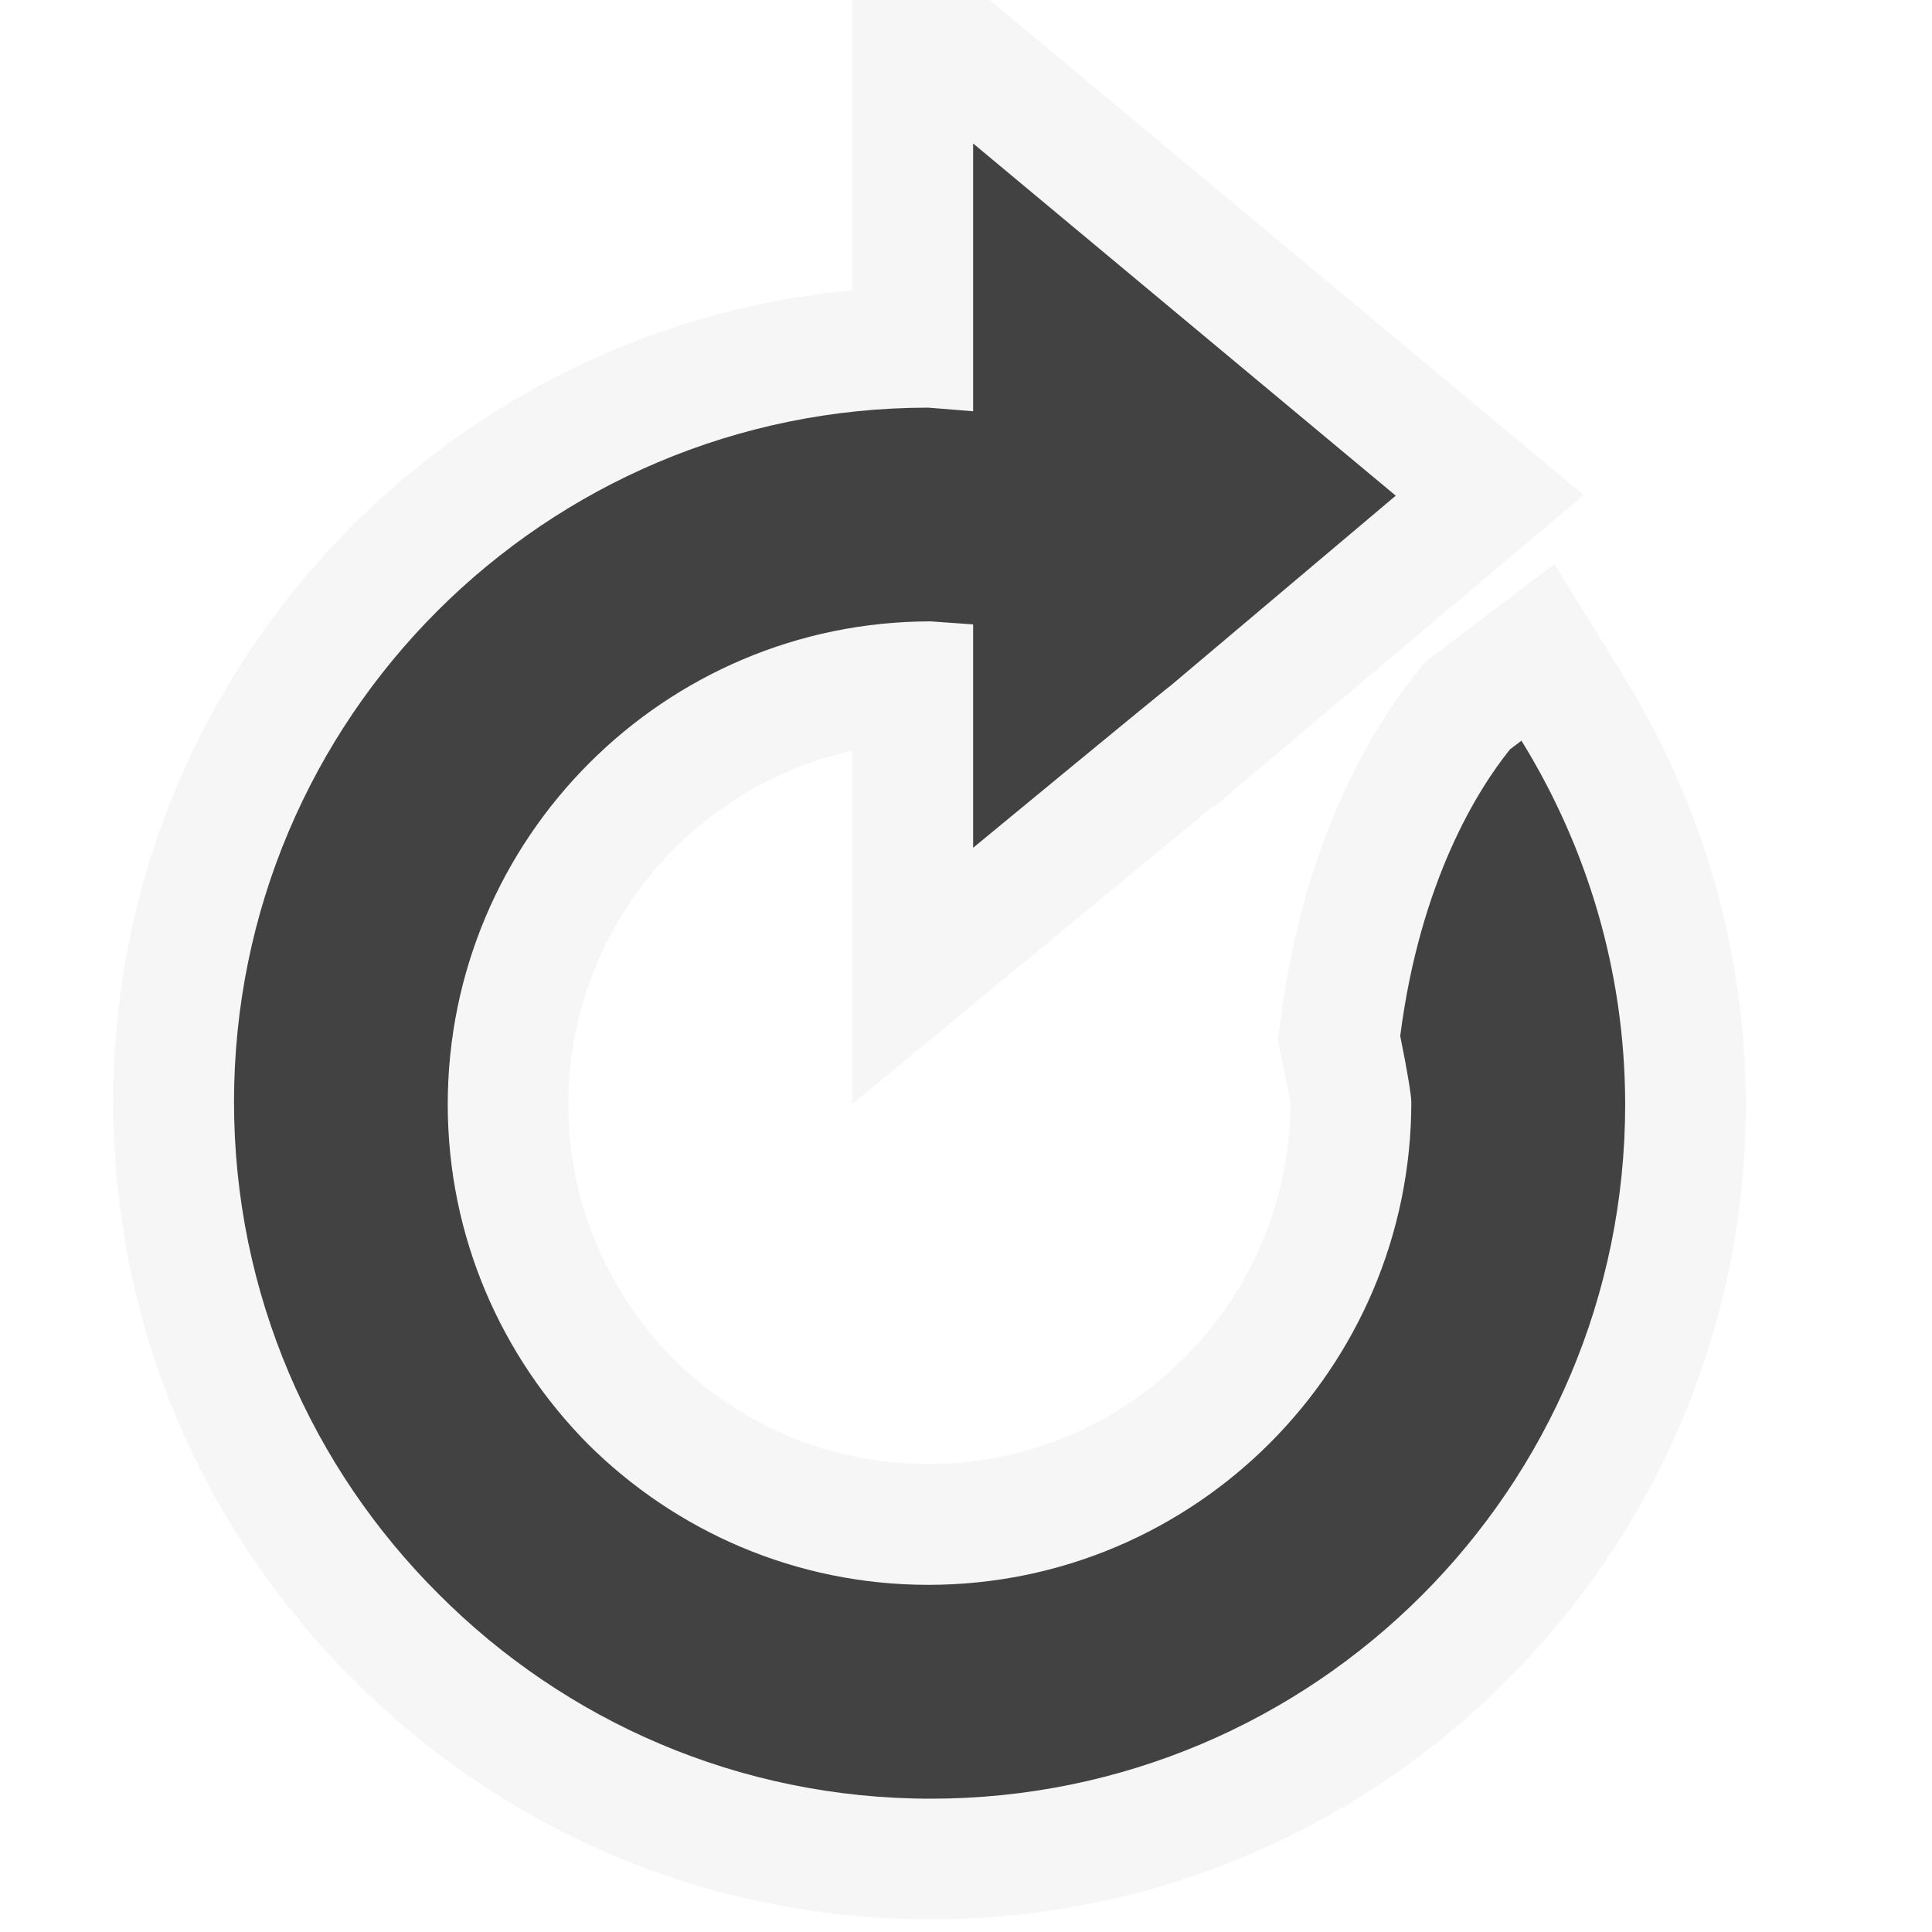
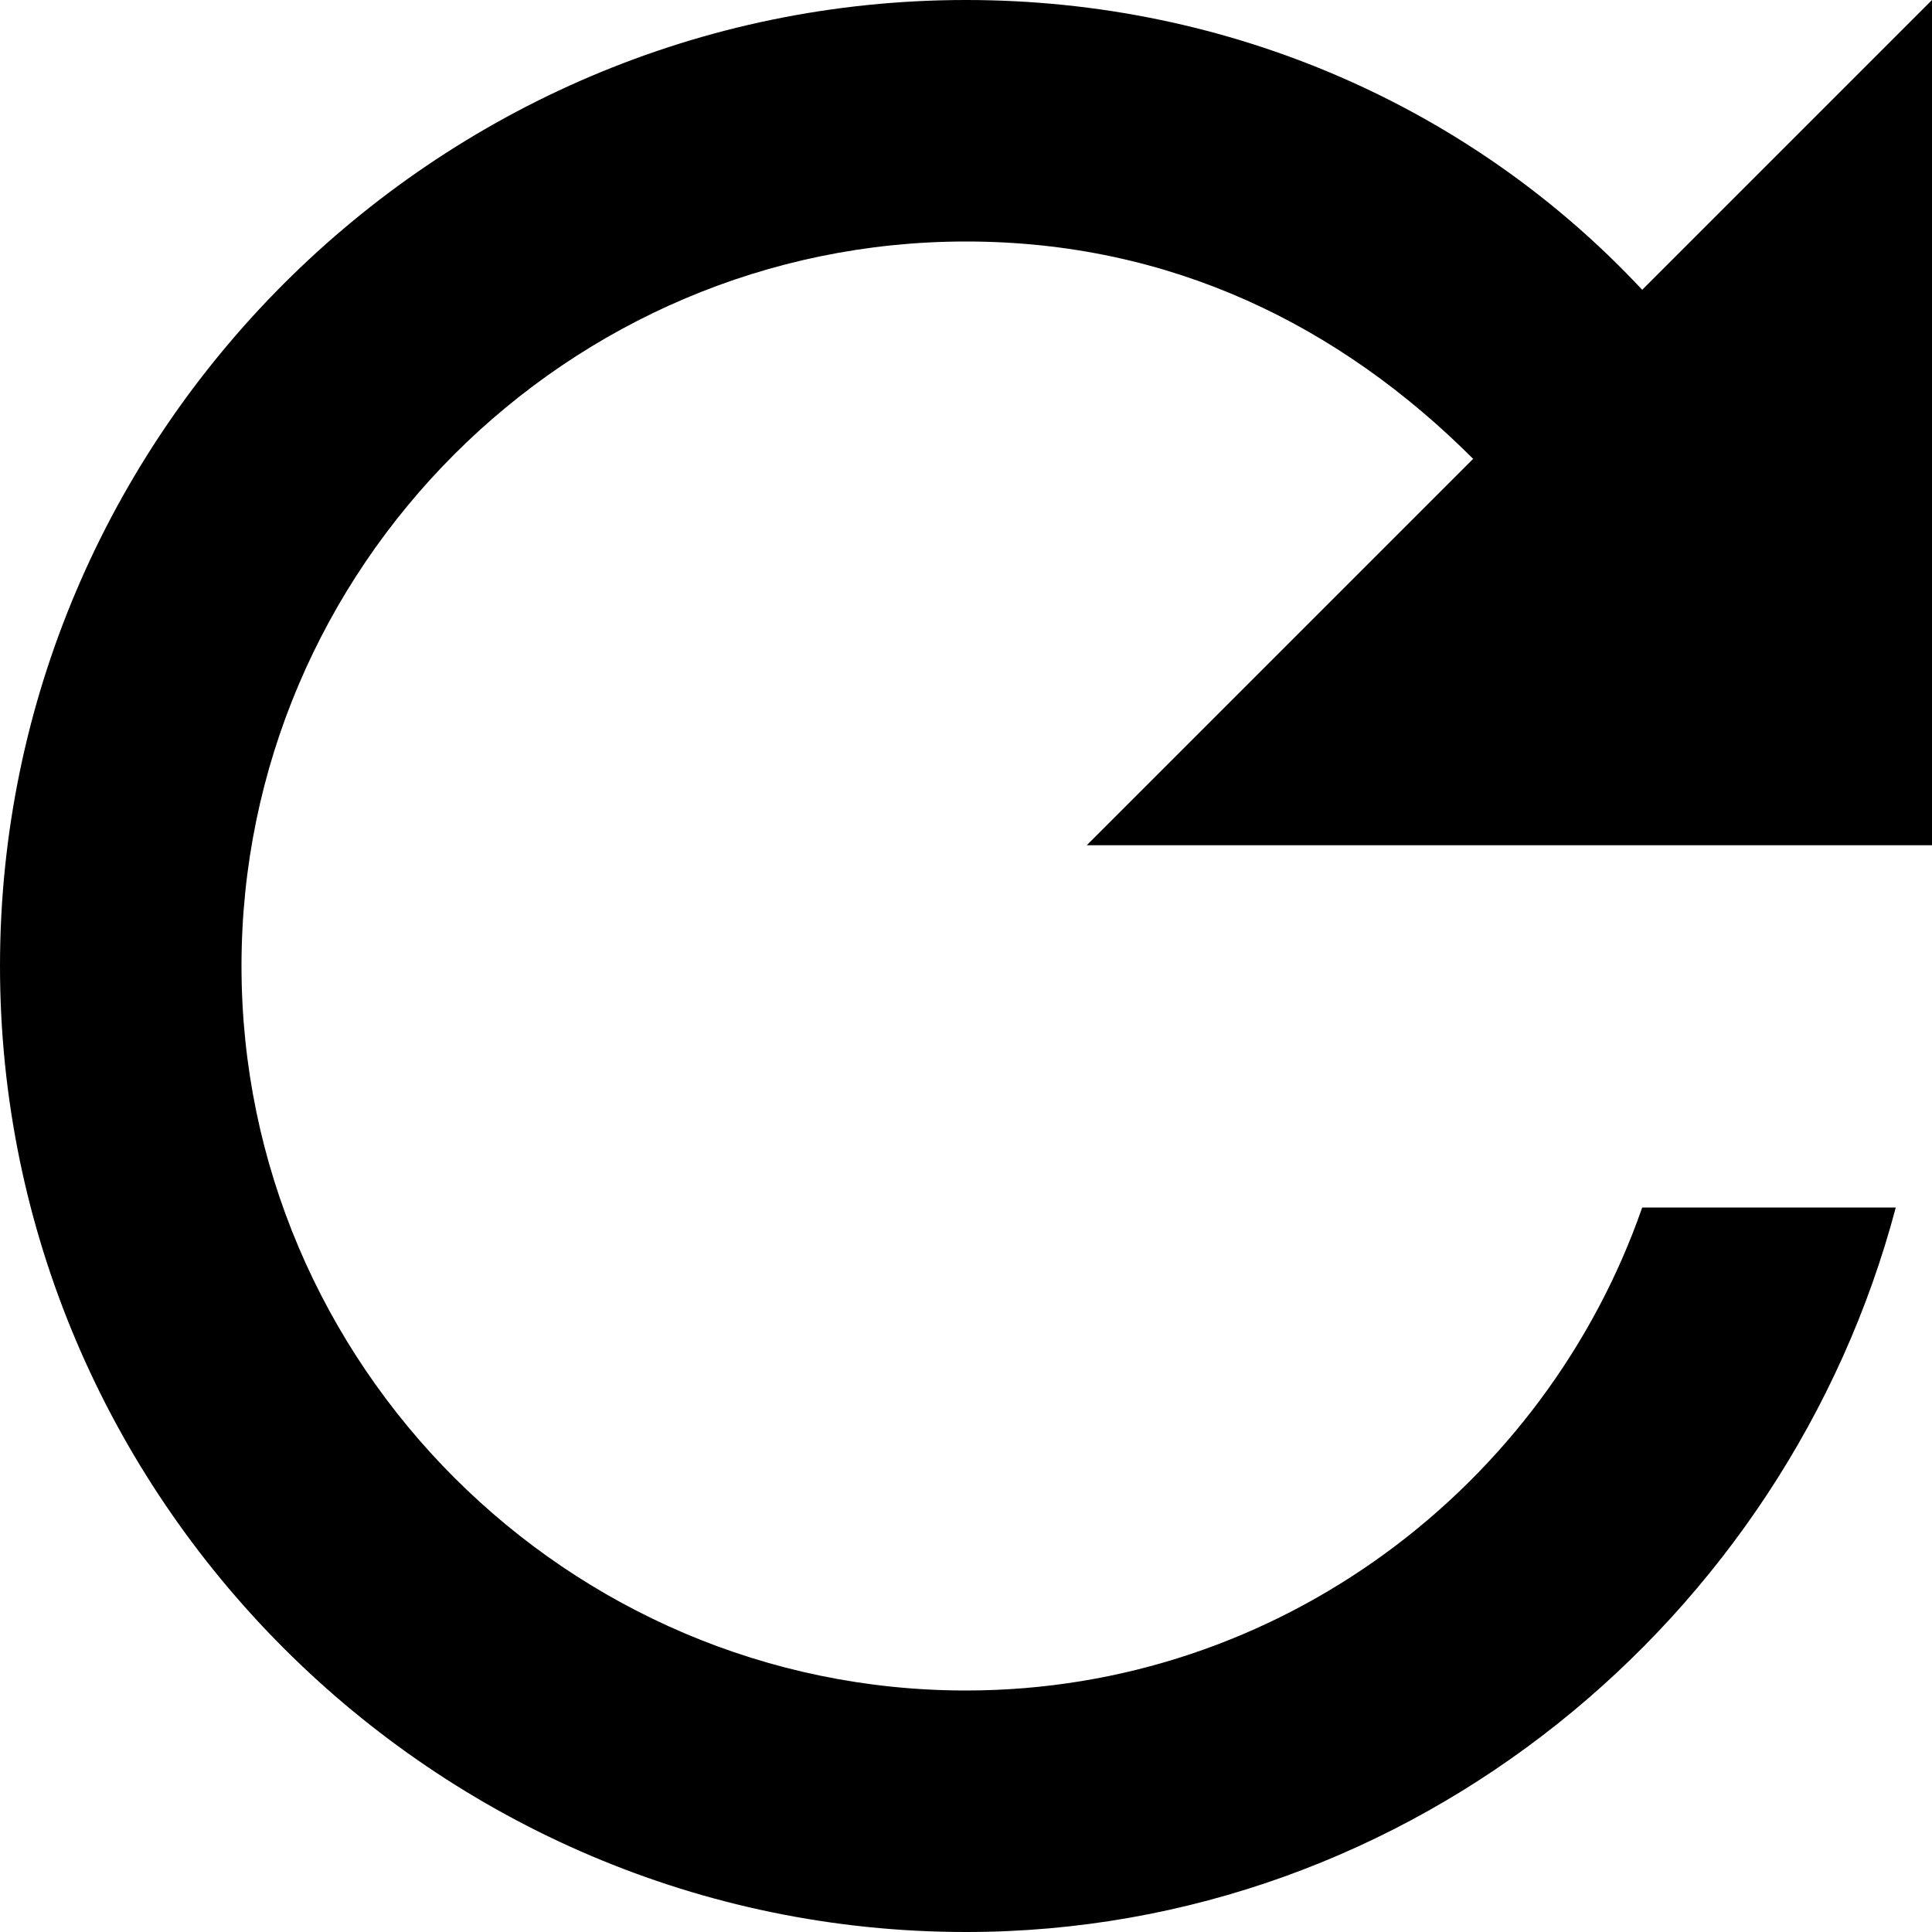
- <svg xmlns="http://www.w3.org/2000/svg" width="16" height="16">
-   <path d="M13.451 5.609l-.579-.939-1.068.812-.076.094c-.335.415-.927 1.341-1.124 2.876l-.021.165.033.163.071.345c0 1.654-1.346 3-3 3-.795 0-1.545-.311-2.107-.868-.563-.567-.873-1.317-.873-2.111 0-1.431 1.007-2.632 2.351-2.929v2.926s2.528-2.087 2.984-2.461h.012l3.061-2.582-4.919-4.1h-1.137v2.404c-3.429.318-6.121 3.211-6.121 6.721 0 1.809.707 3.508 1.986 4.782 1.277 1.282 2.976 1.988 4.784 1.988 3.722 0 6.75-3.028 6.75-6.75 0-1.245-.349-2.468-1.007-3.536z" fill="#F6F6F6" />
-   <path d="M12.6 6.134l-.094.071c-.269.333-.746 1.096-.91 2.375.057.277.092.495.092.545 0 2.206-1.794 4-4 4-1.098 0-2.093-.445-2.817-1.164-.718-.724-1.163-1.718-1.163-2.815 0-2.206 1.794-4 4-4l.351.025v1.85s1.626-1.342 1.631-1.339l1.869-1.577-3.5-2.917v2.218l-.371-.03c-3.176 0-5.75 2.574-5.75 5.75 0 1.593.648 3.034 1.695 4.076 1.042 1.046 2.482 1.694 4.076 1.694 3.176 0 5.75-2.574 5.75-5.75-.001-1.106-.318-2.135-.859-3.012z" fill="#424242" />
+ <svg xmlns="http://www.w3.org/2000/svg" height="16px" version="1.1" viewBox="0 0 16 16" width="16px">
+   <defs />
+   <g fill="none" fill-rule="evenodd" id="Page-1" stroke="none" stroke-width="1">
+     <g fill="#000000" id="Core" transform="translate(-424, -340)">
+       <g id="refresh" transform="translate(424, 340)">
+         <path d="M13.6,2.4 C12.2,0.9 10.2,0 8,0 C3.6,0 0,3.6 0,8 C0,12.4 3.6,16 8,16 C11.7,16 14.8,13.4 15.7,10 L13.6,10 C12.8,12.3 10.6,14 8,14 C4.7,14 2,11.3 2,8 C2,4.7 4.7,2 8,2 C9.7,2 11.1,2.7 12.2,3.8 L9,7 L16,7 L16,0 L13.6,2.4 L13.6,2.4 Z" id="Shape" />
+       </g>
+     </g>
+   </g>
</svg>
